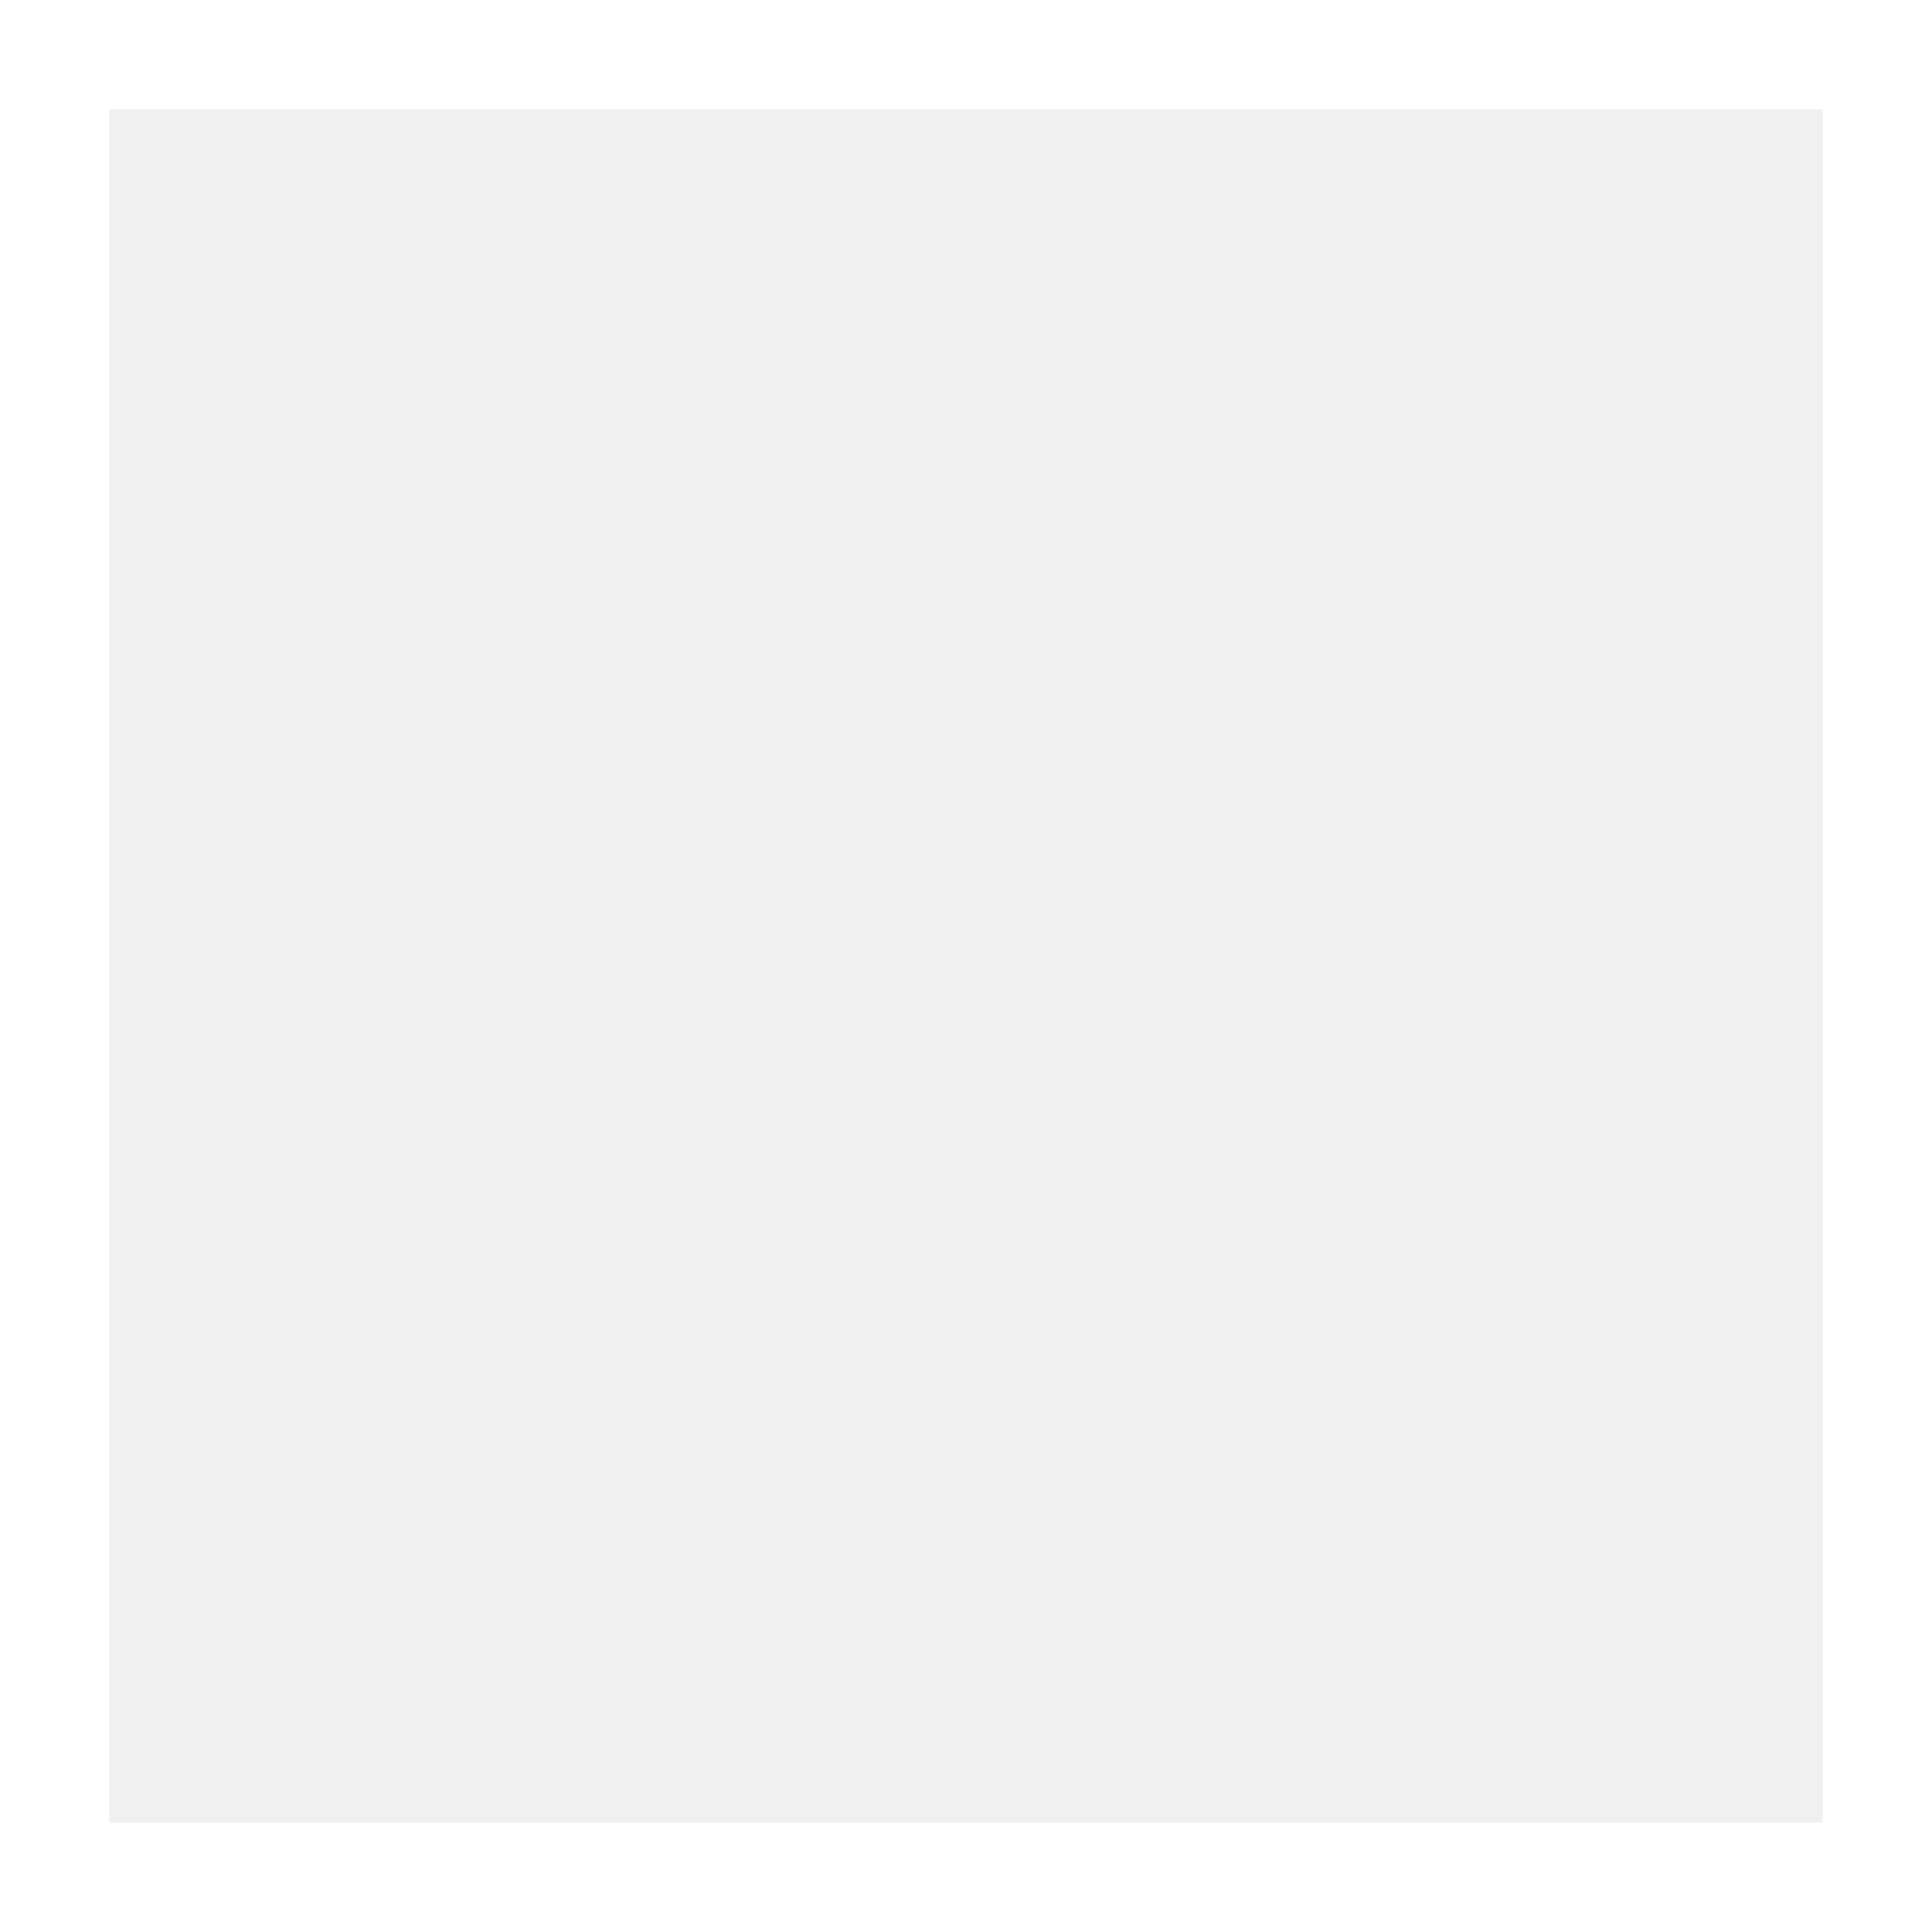
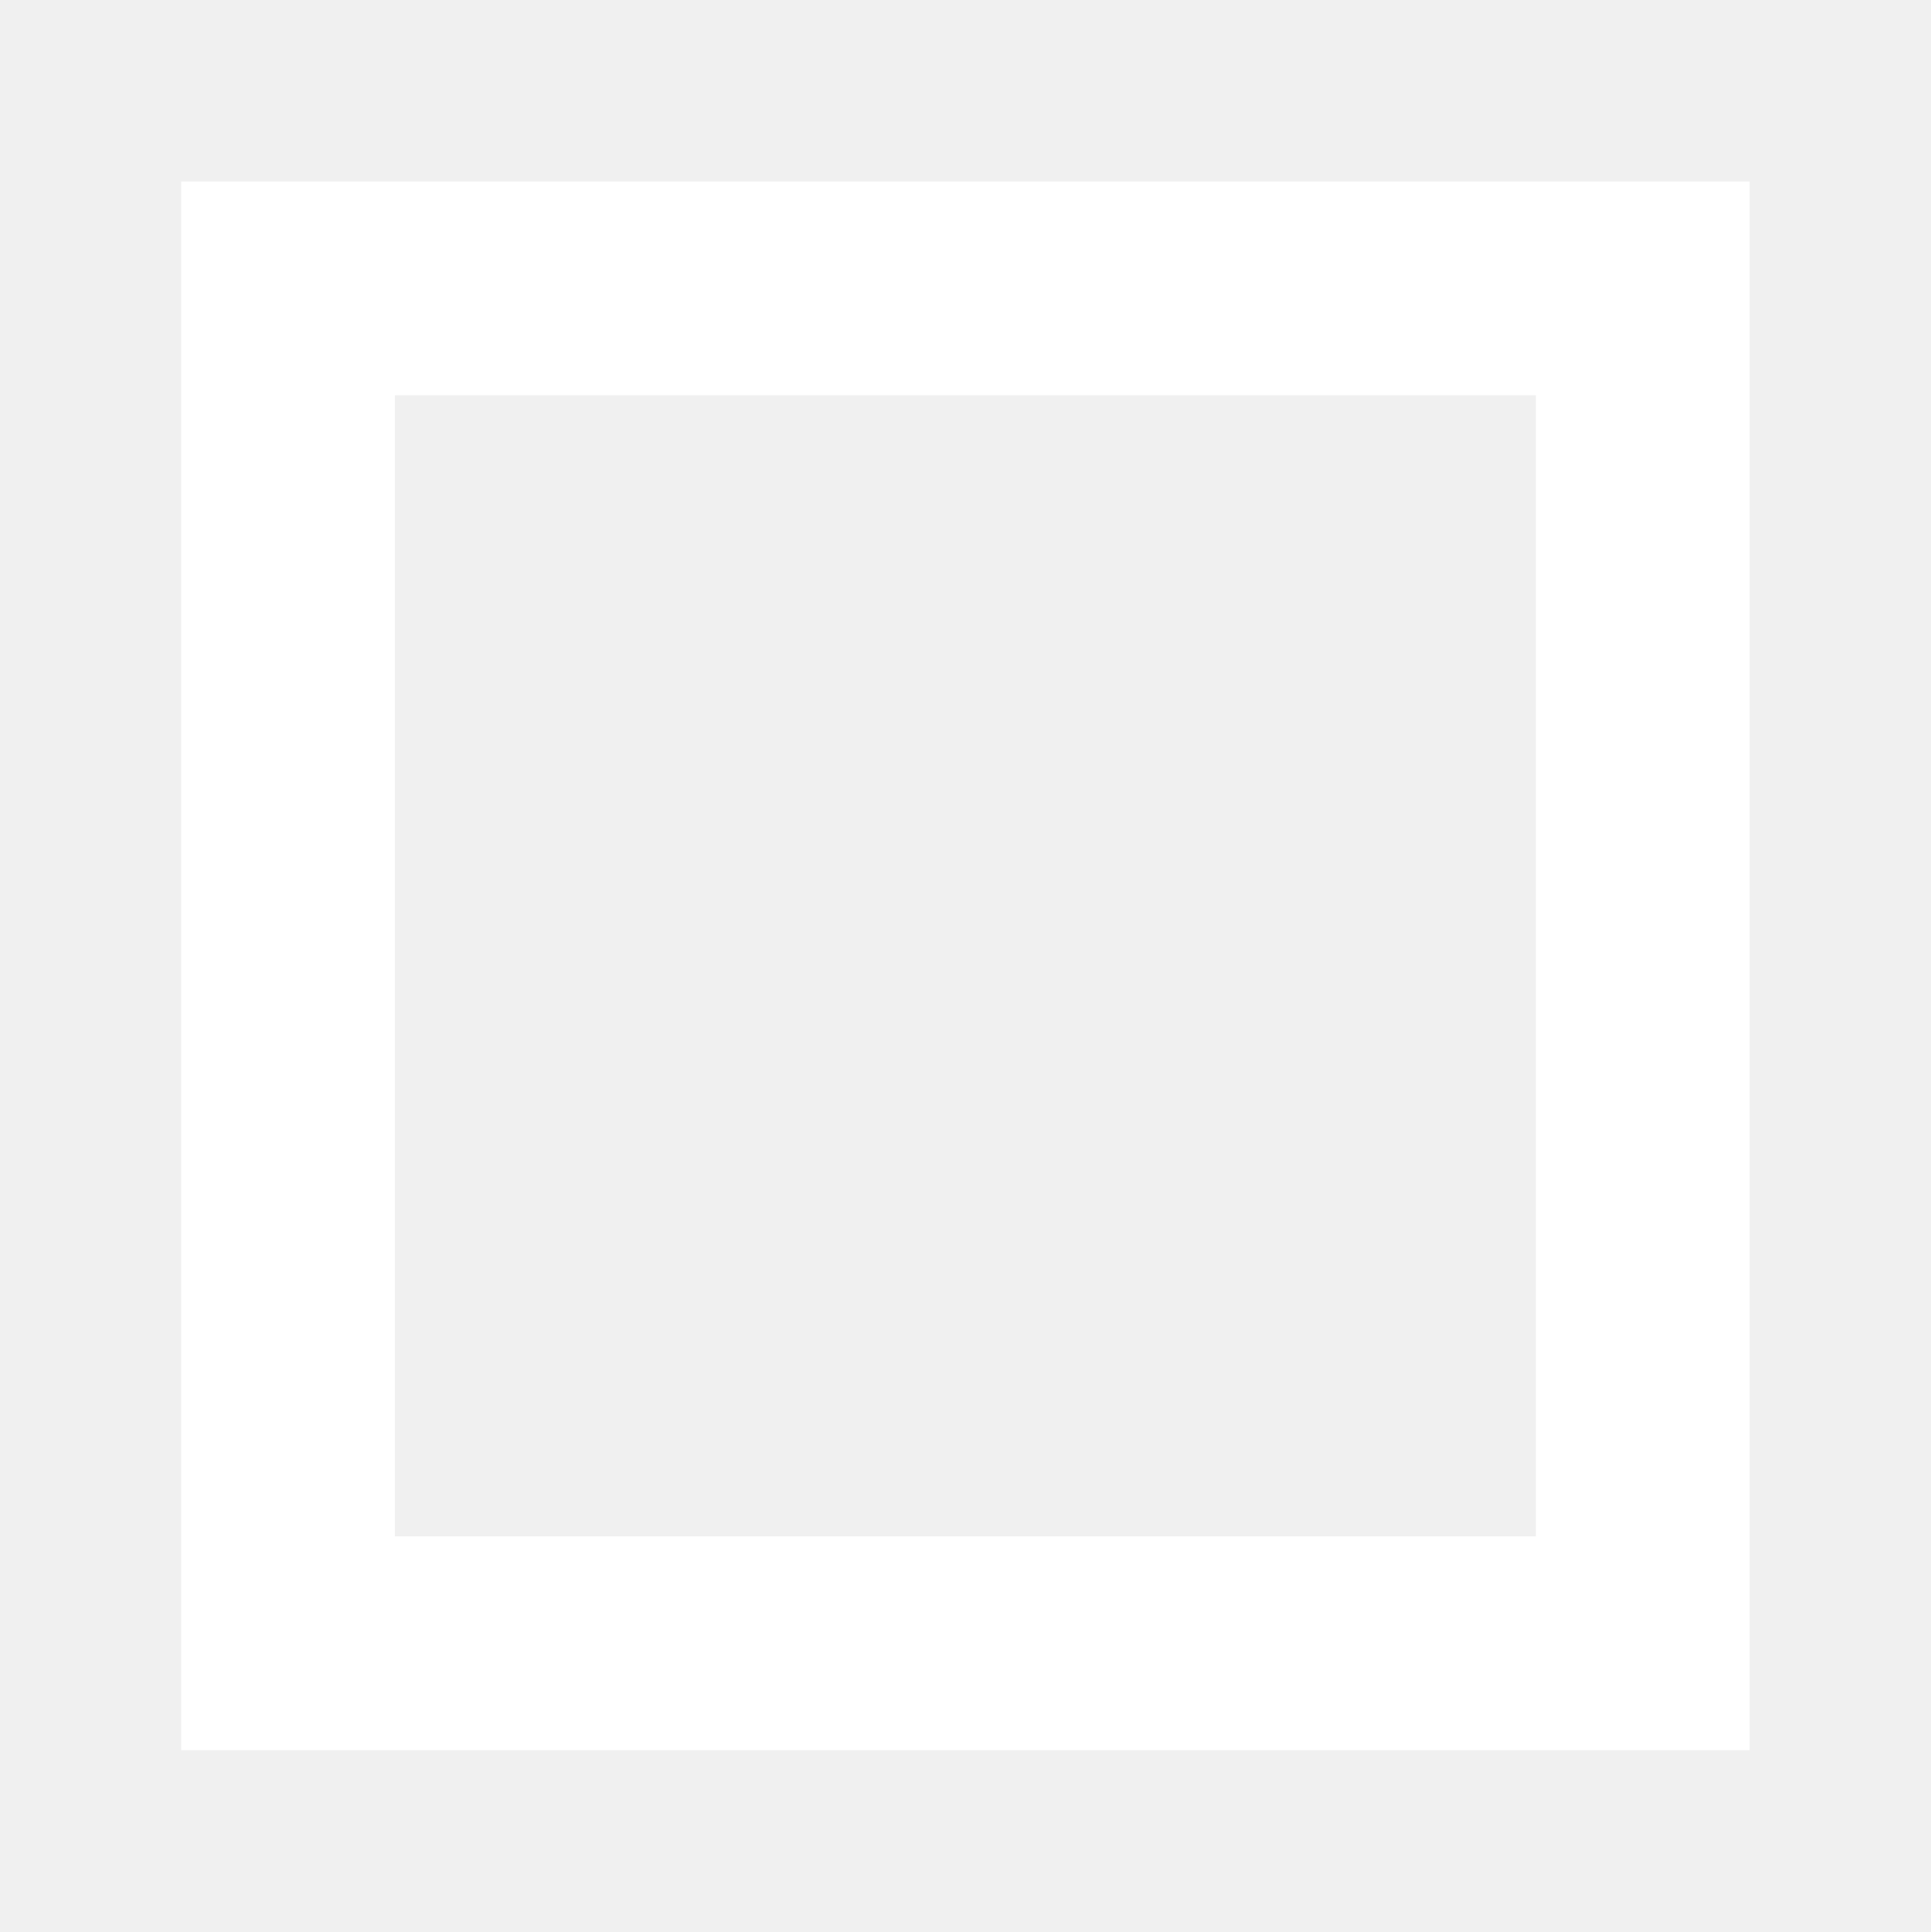
- <svg xmlns="http://www.w3.org/2000/svg" id="Capa_1" data-name="Capa 1" viewBox="0 0 530 530">
-   <defs>
-     <style>.cls-1{fill:none;stroke:#fff;stroke-miterlimit:10;stroke-width:30px;}</style>
-   </defs>
-   <rect class="cls-1" x="15" y="15" width="500" height="500" />
+ <svg xmlns="http://www.w3.org/2000/svg" version="1.1" id="Capa_1" x="0px" y="0px" viewBox="0 0 587.2 587.5" style="enable-background:new 0 0 587.2 587.5;" xml:space="preserve">
+   <style type="text/css">
+ 	.st0{fill:none;stroke:#FFFFFF;stroke-width:65;stroke-miterlimit:10;}
+ </style>
+   <rect x="87.6" y="87.7" class="st0" width="412" height="412" />
</svg>
